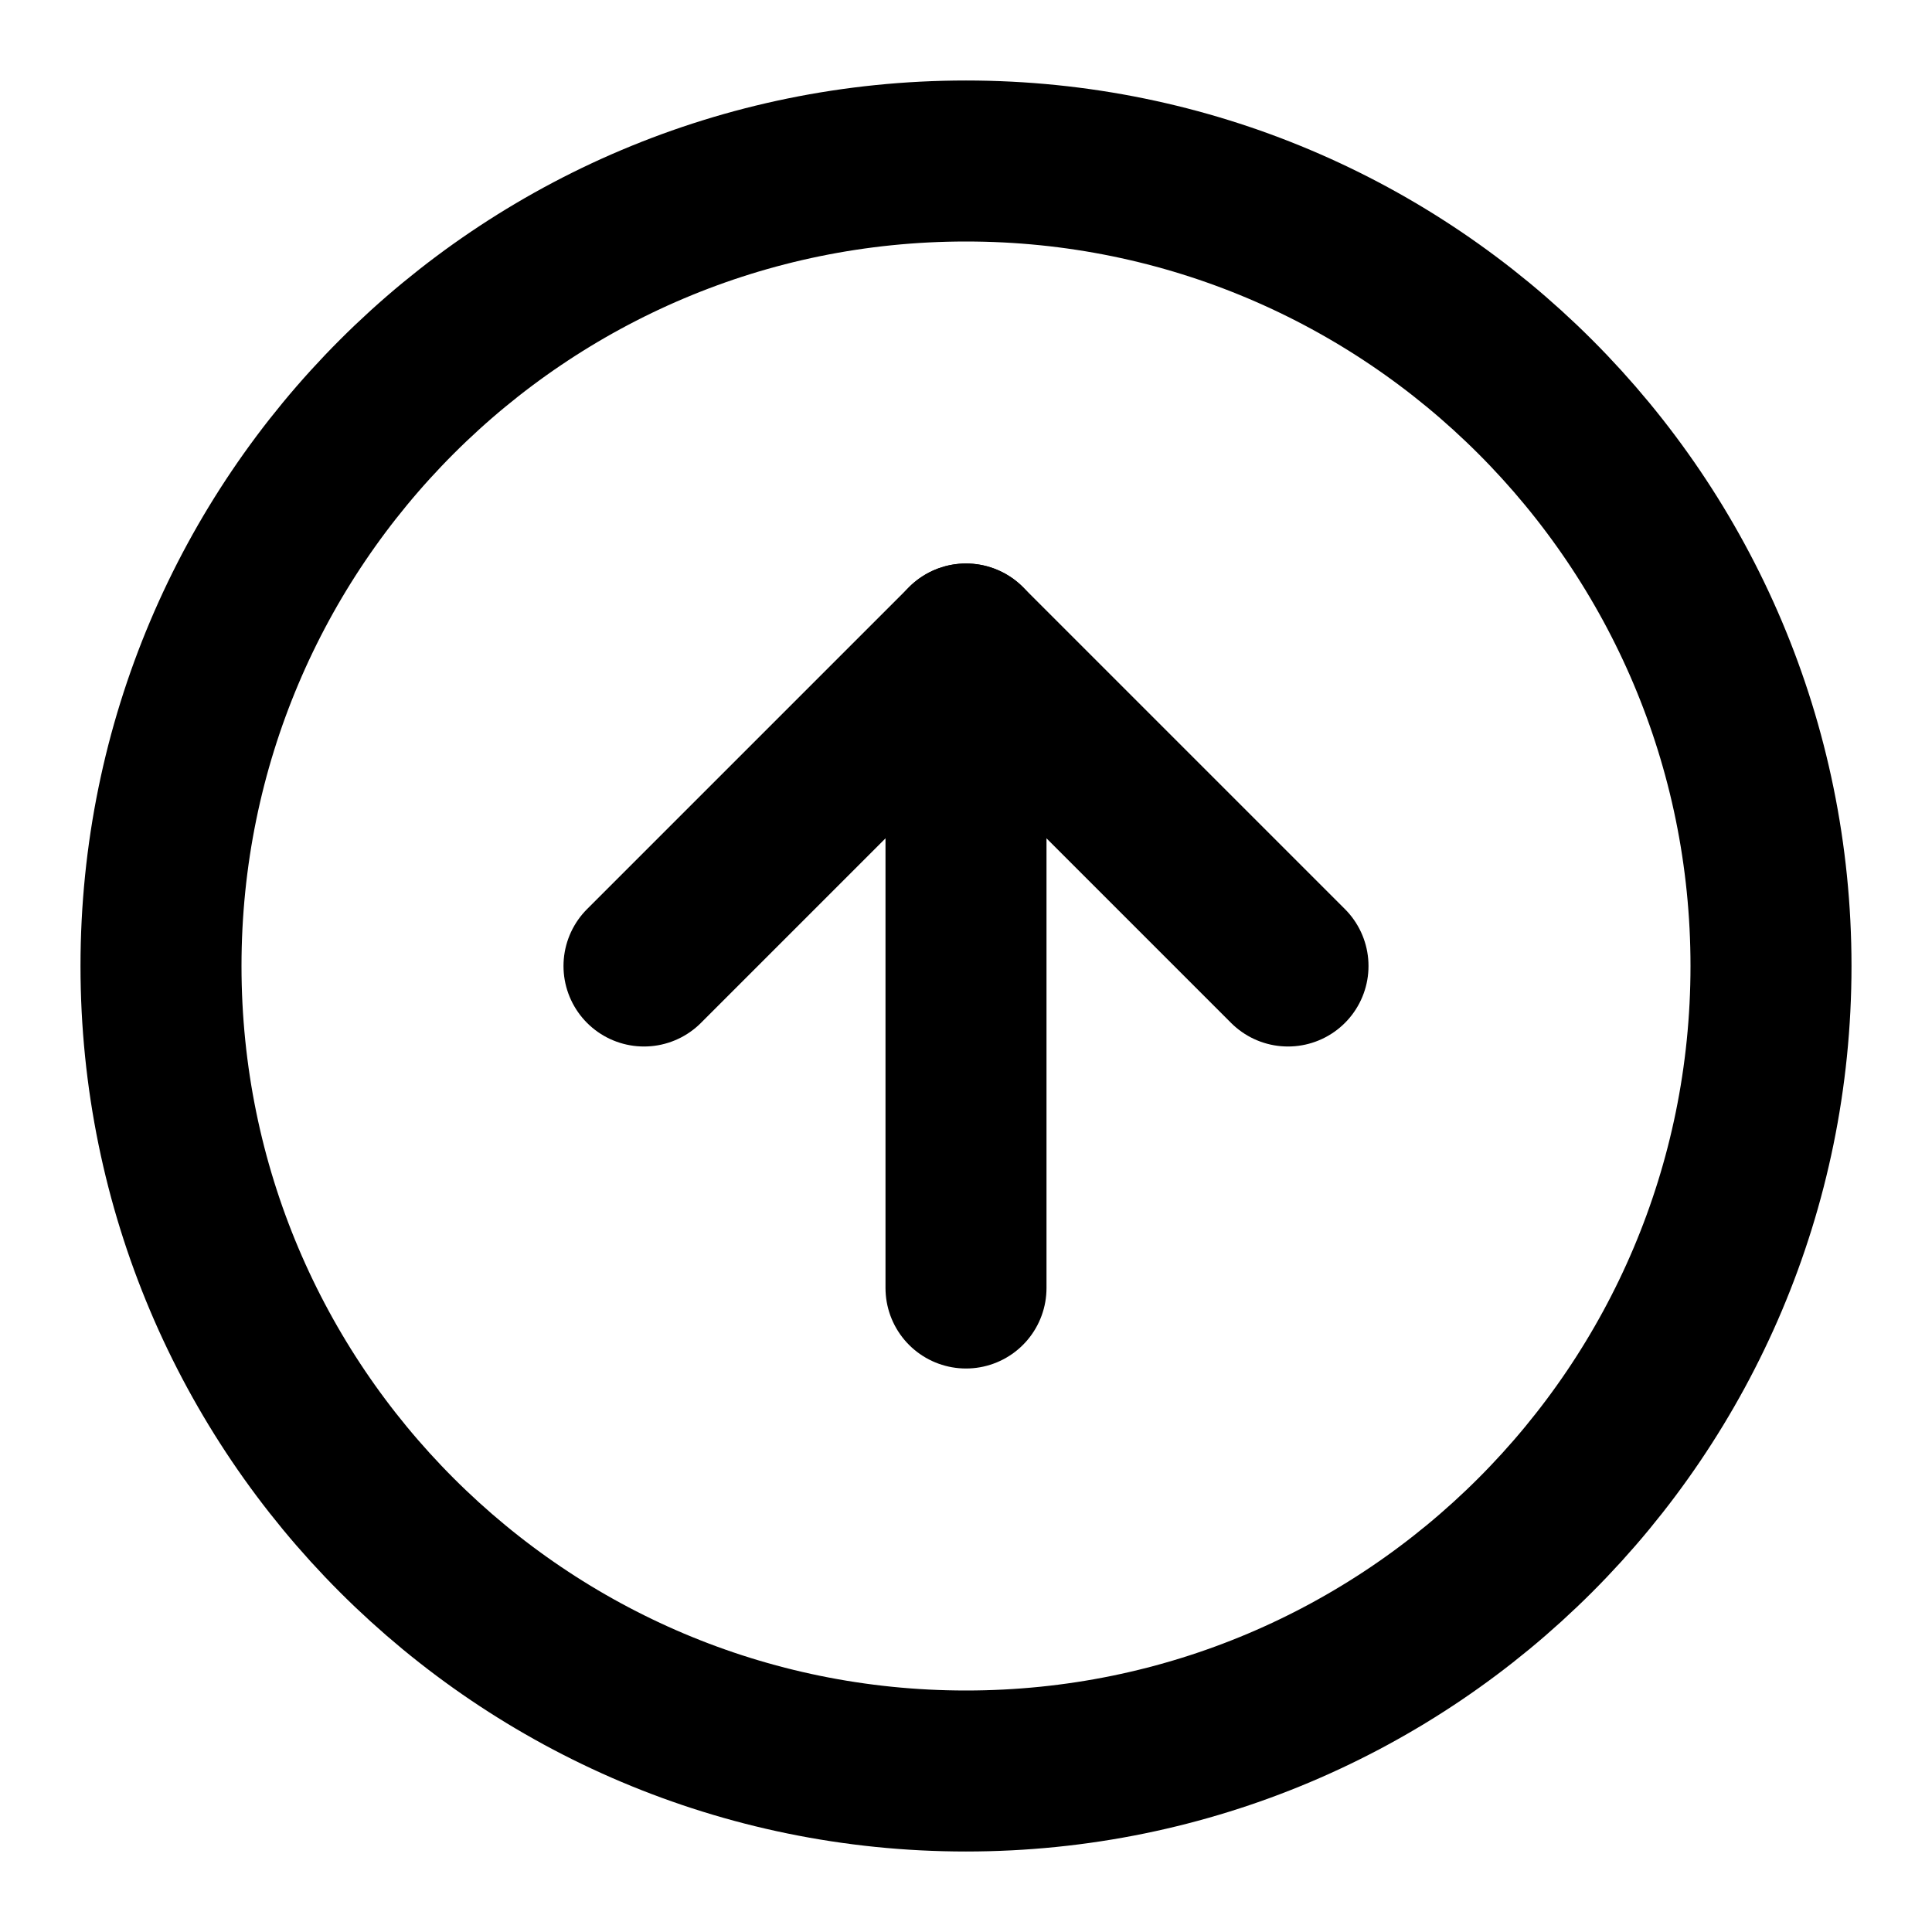
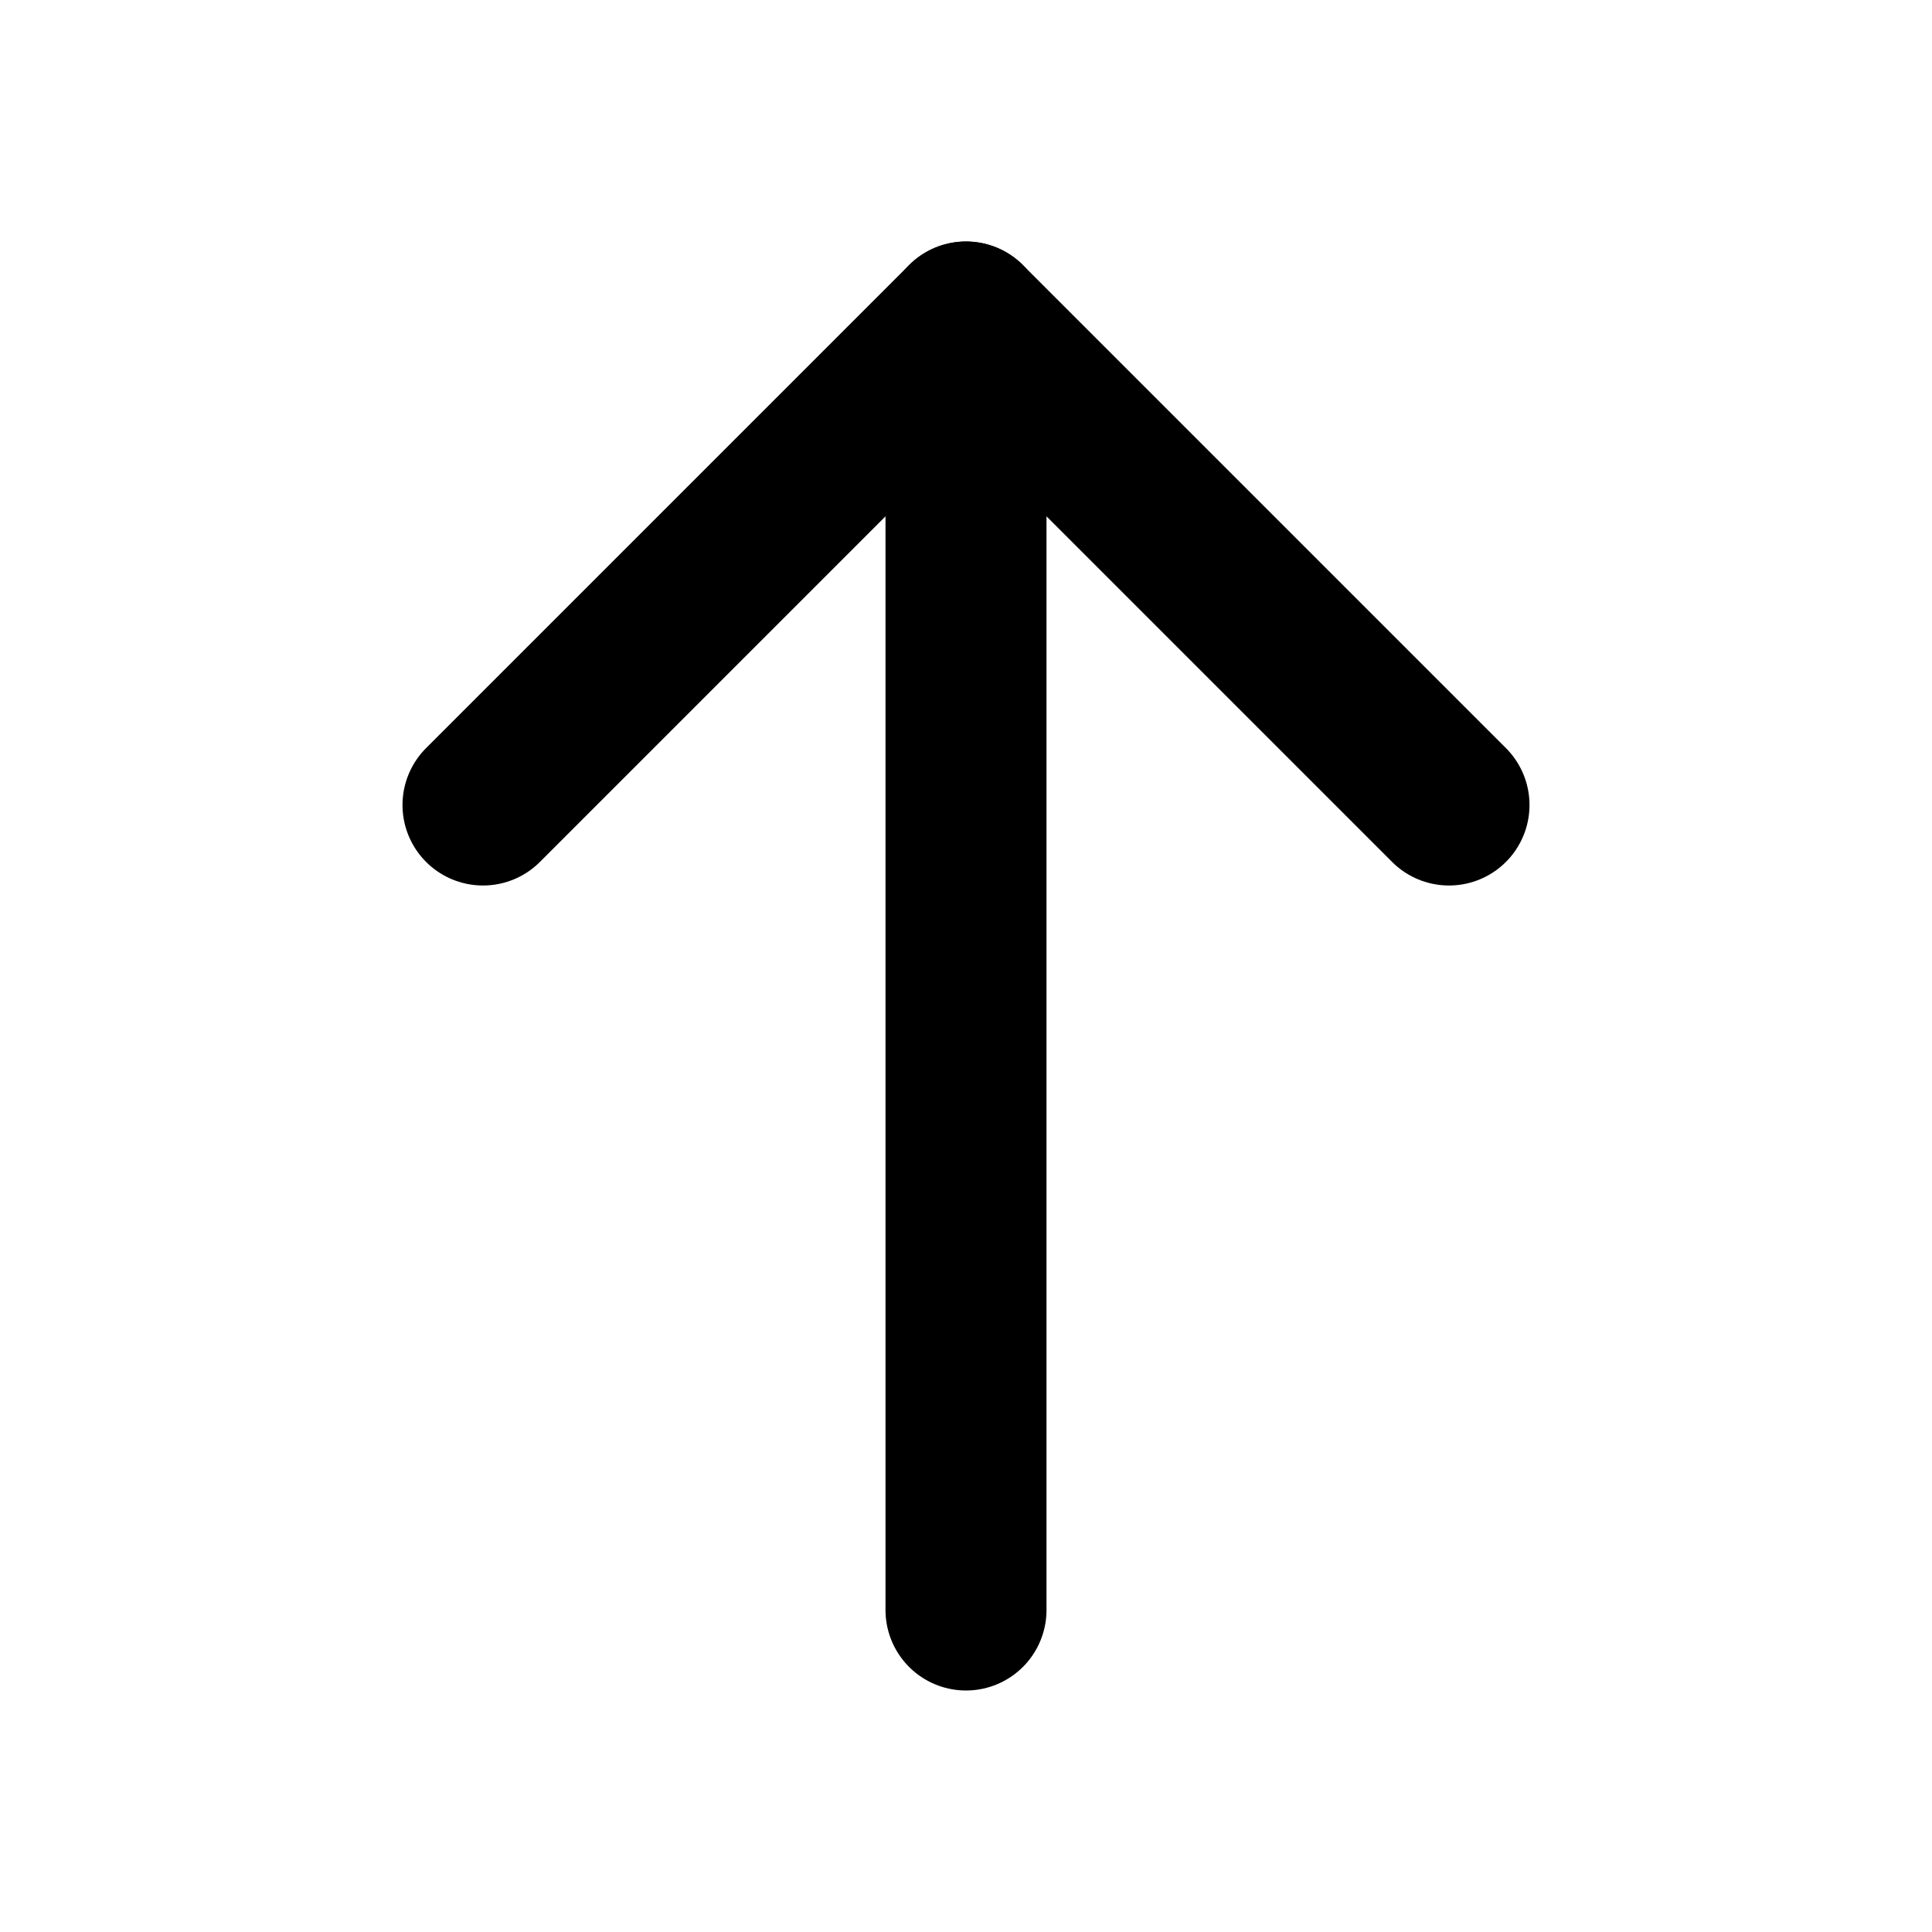
- <svg xmlns="http://www.w3.org/2000/svg" fill="none" height="24" stroke="currentColor" stroke-linecap="round" stroke-linejoin="round" stroke-width="2" viewBox="0 0 24 24" width="24">
-   <circle cx="12" cy="12" r="10" />
-   <polyline points="16 12 12 8 8 12" />
-   <line x1="12" x2="12" y1="16" y2="8" />
+ <svg xmlns="http://www.w3.org/2000/svg" fill="none" height="24" stroke="#000" stroke-linecap="round" stroke-linejoin="round" stroke-width="2" viewBox="0 0 24 24" width="24">
+   <line x1="12" x2="12" y1="20" y2="4" />
+   <polyline points="6 10 12 4 18 10" />
</svg>
